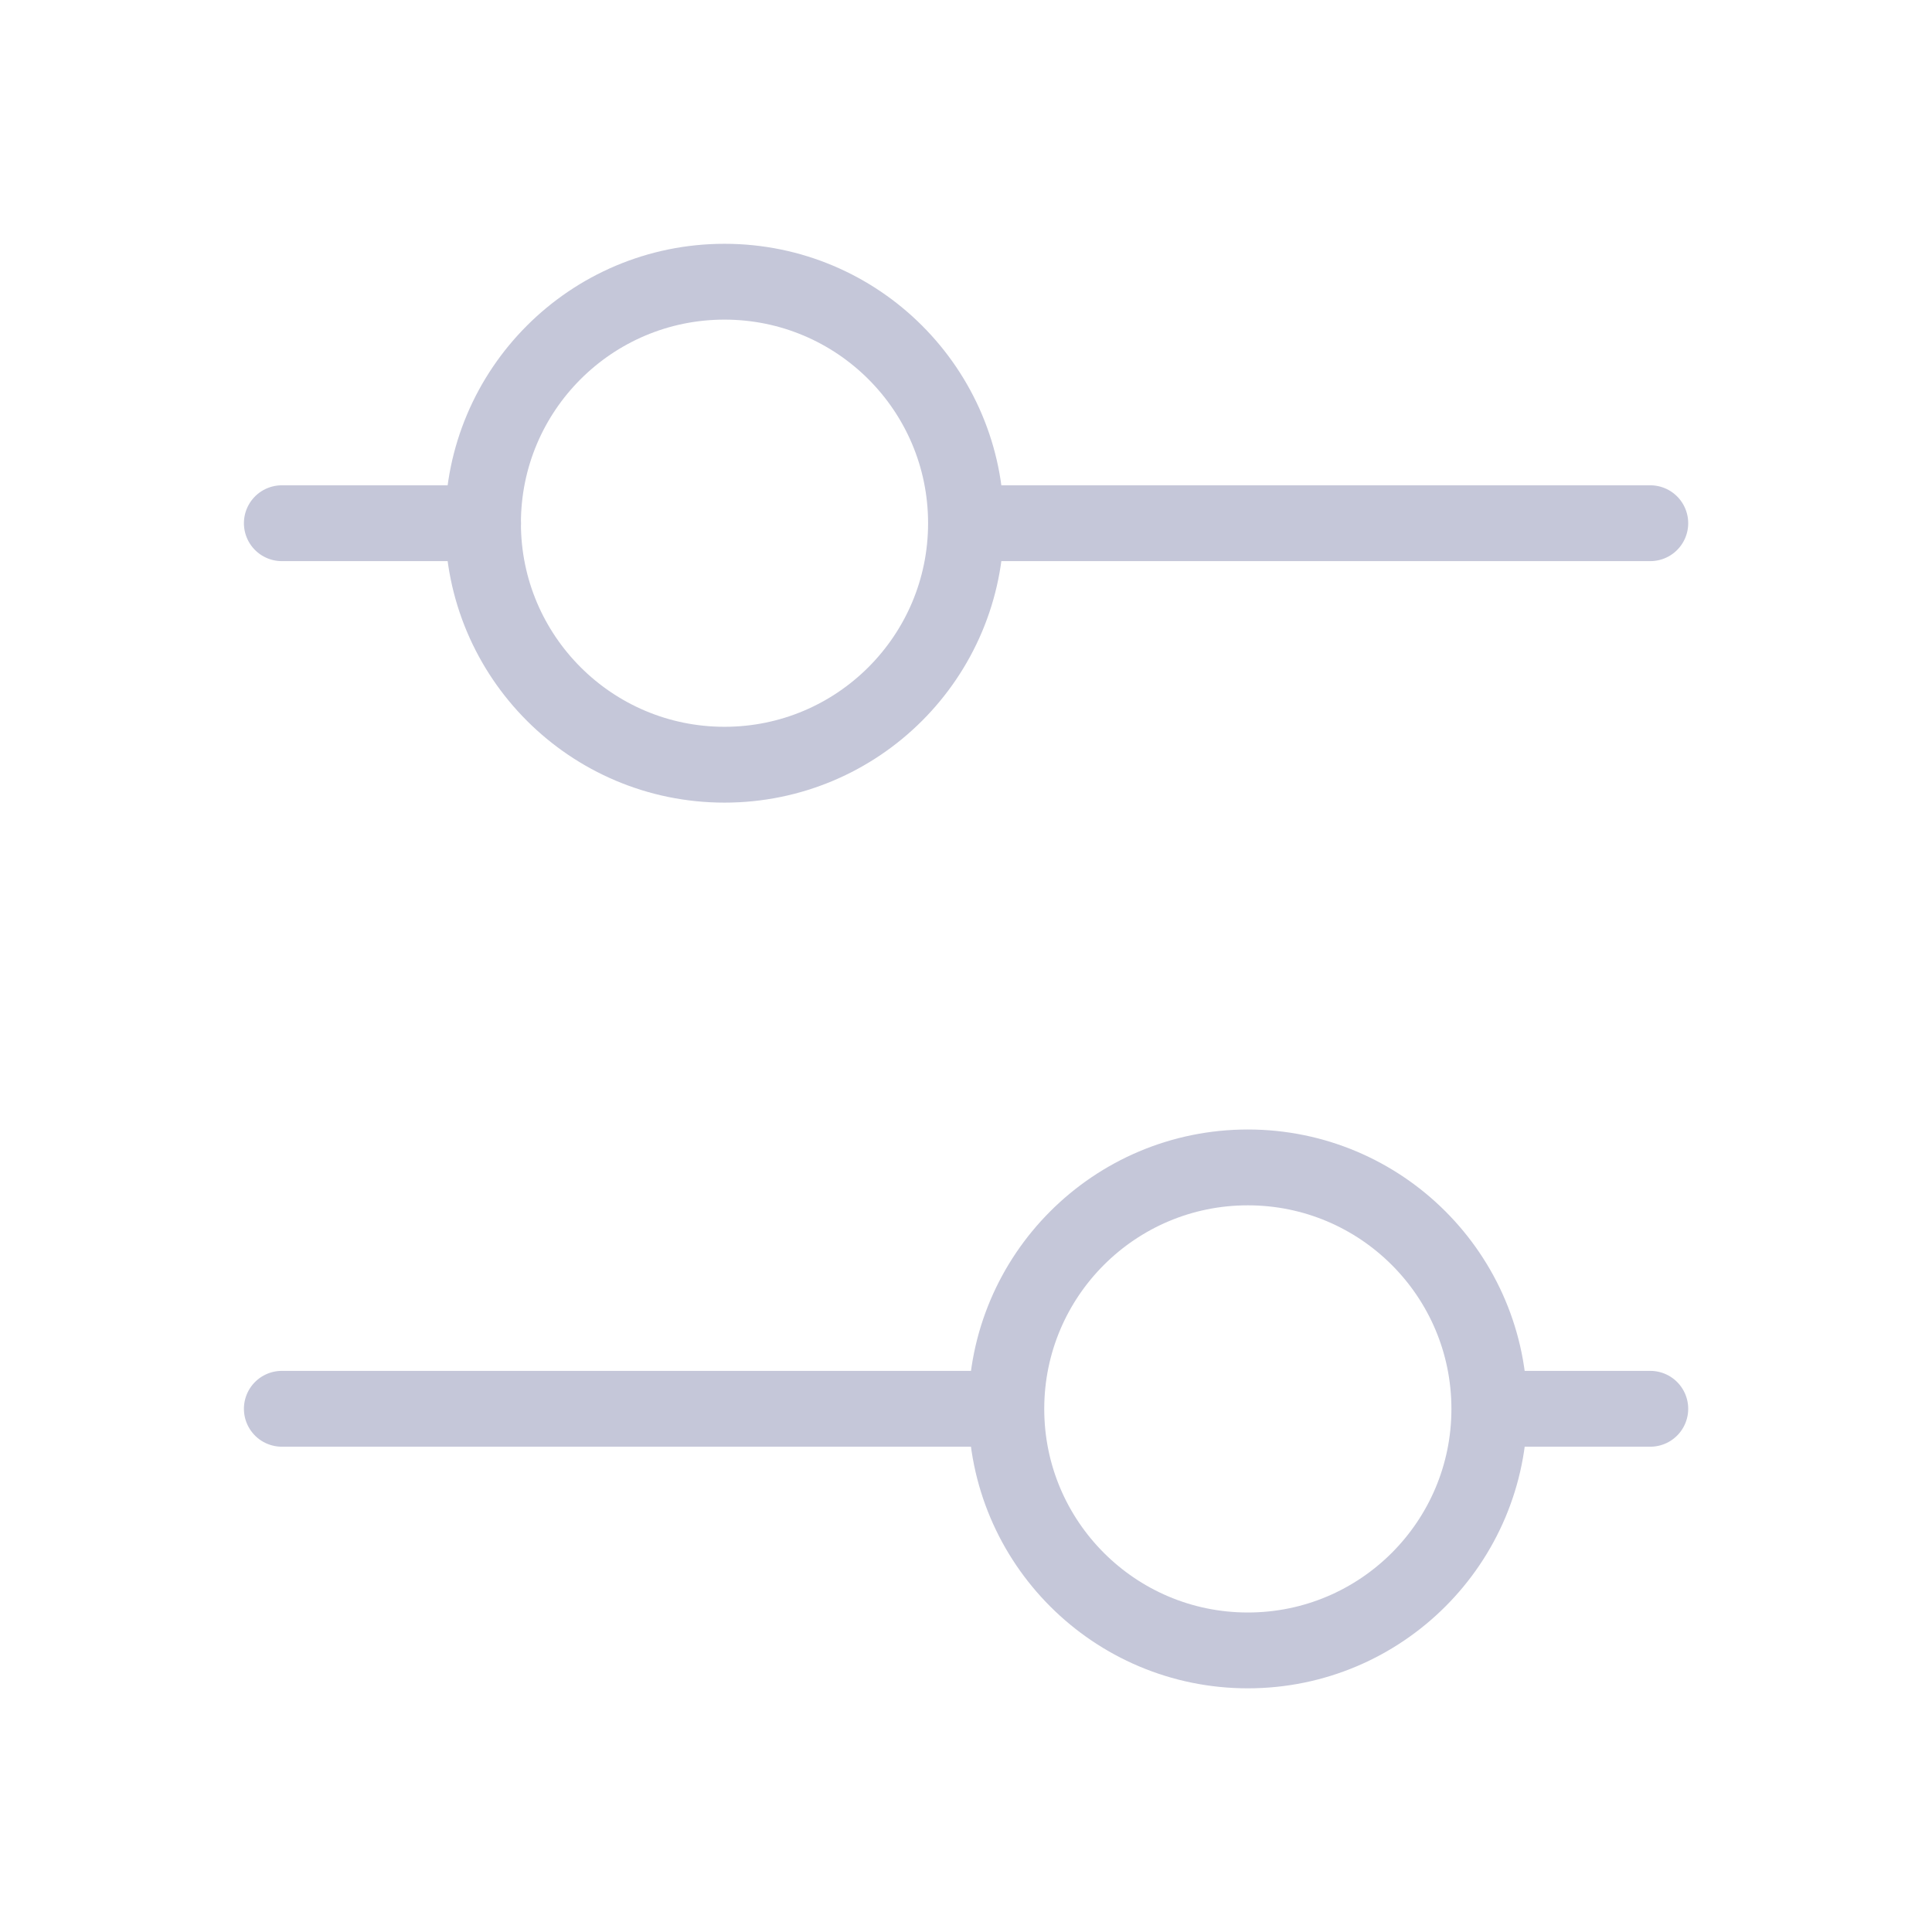
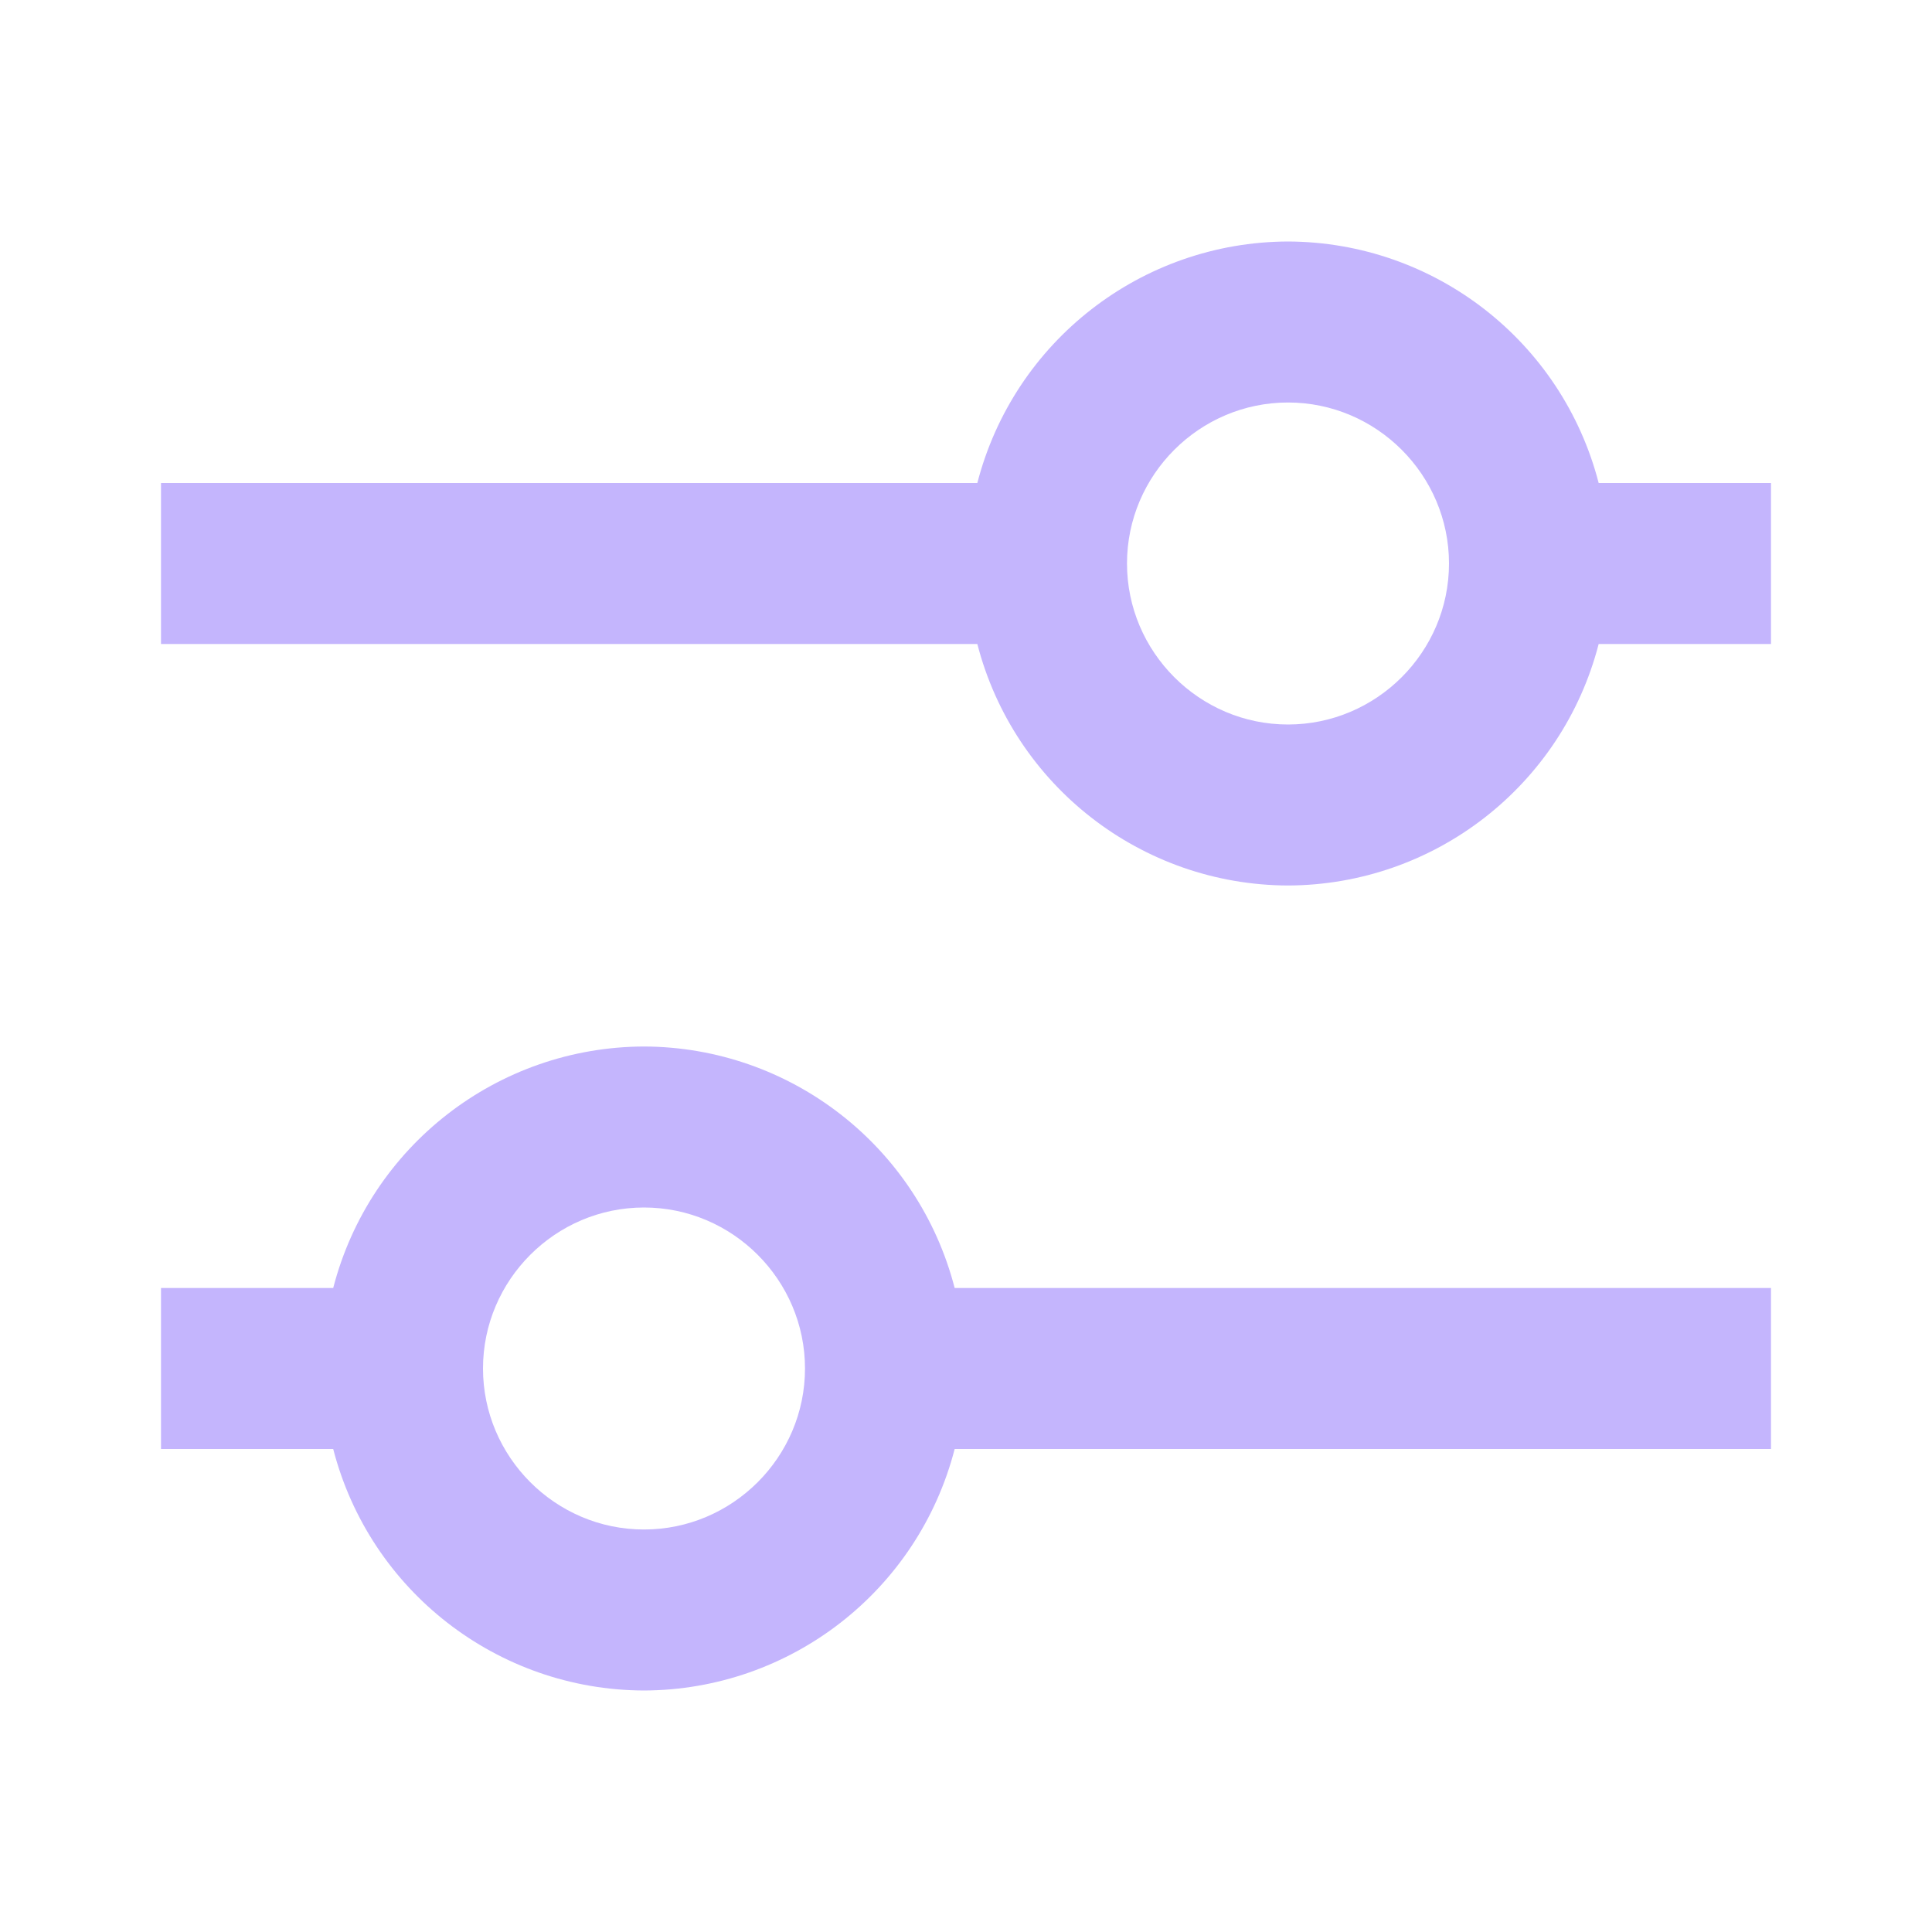
- <svg xmlns="http://www.w3.org/2000/svg" width="16" height="16" viewBox="0 0 16 16" fill="none">
-   <path d="M8.334 11.667h-6M13.667 11.667h-1.333M8 4.333h5.667M2.334 4.333h1.667M6 6.333a2 2 0 1 0 0-4 2 2 0 0 0 0 4zM10.334 13.668a2 2 0 1 0 0-4 2 2 0 0 0 0 4z" stroke="#C5C7D9" stroke-width=".628" stroke-linecap="round" stroke-linejoin="round" />
+ <svg xmlns="http://www.w3.org/2000/svg" width="15" height="15" viewBox="0 0 15 15" fill="none">
+   <path d="M5 8.125A2.5 2.5 0 0 0 2.587 10H1.25v1.25h1.337A2.5 2.5 0 0 0 5 13.125a2.5 2.5 0 0 0 2.412-1.875h6.338V10H7.412A2.5 2.5 0 0 0 5 8.125zm0 3.75c-.688 0-1.25-.563-1.25-1.25 0-.688.563-1.25 1.25-1.25.688 0 1.25.563 1.25 1.25 0 .688-.563 1.25-1.25 1.25zm7.412-8.125A2.5 2.5 0 0 0 10 1.875 2.5 2.5 0 0 0 7.588 3.75H1.25V5h6.338A2.5 2.5 0 0 0 10 6.875 2.5 2.5 0 0 0 12.412 5h1.338V3.75h-1.338zM10 5.625c-.688 0-1.25-.563-1.25-1.25 0-.688.563-1.25 1.25-1.25.688 0 1.25.563 1.25 1.25 0 .688-.563 1.25-1.25 1.25z" fill="#C4B5FD" />
</svg>
